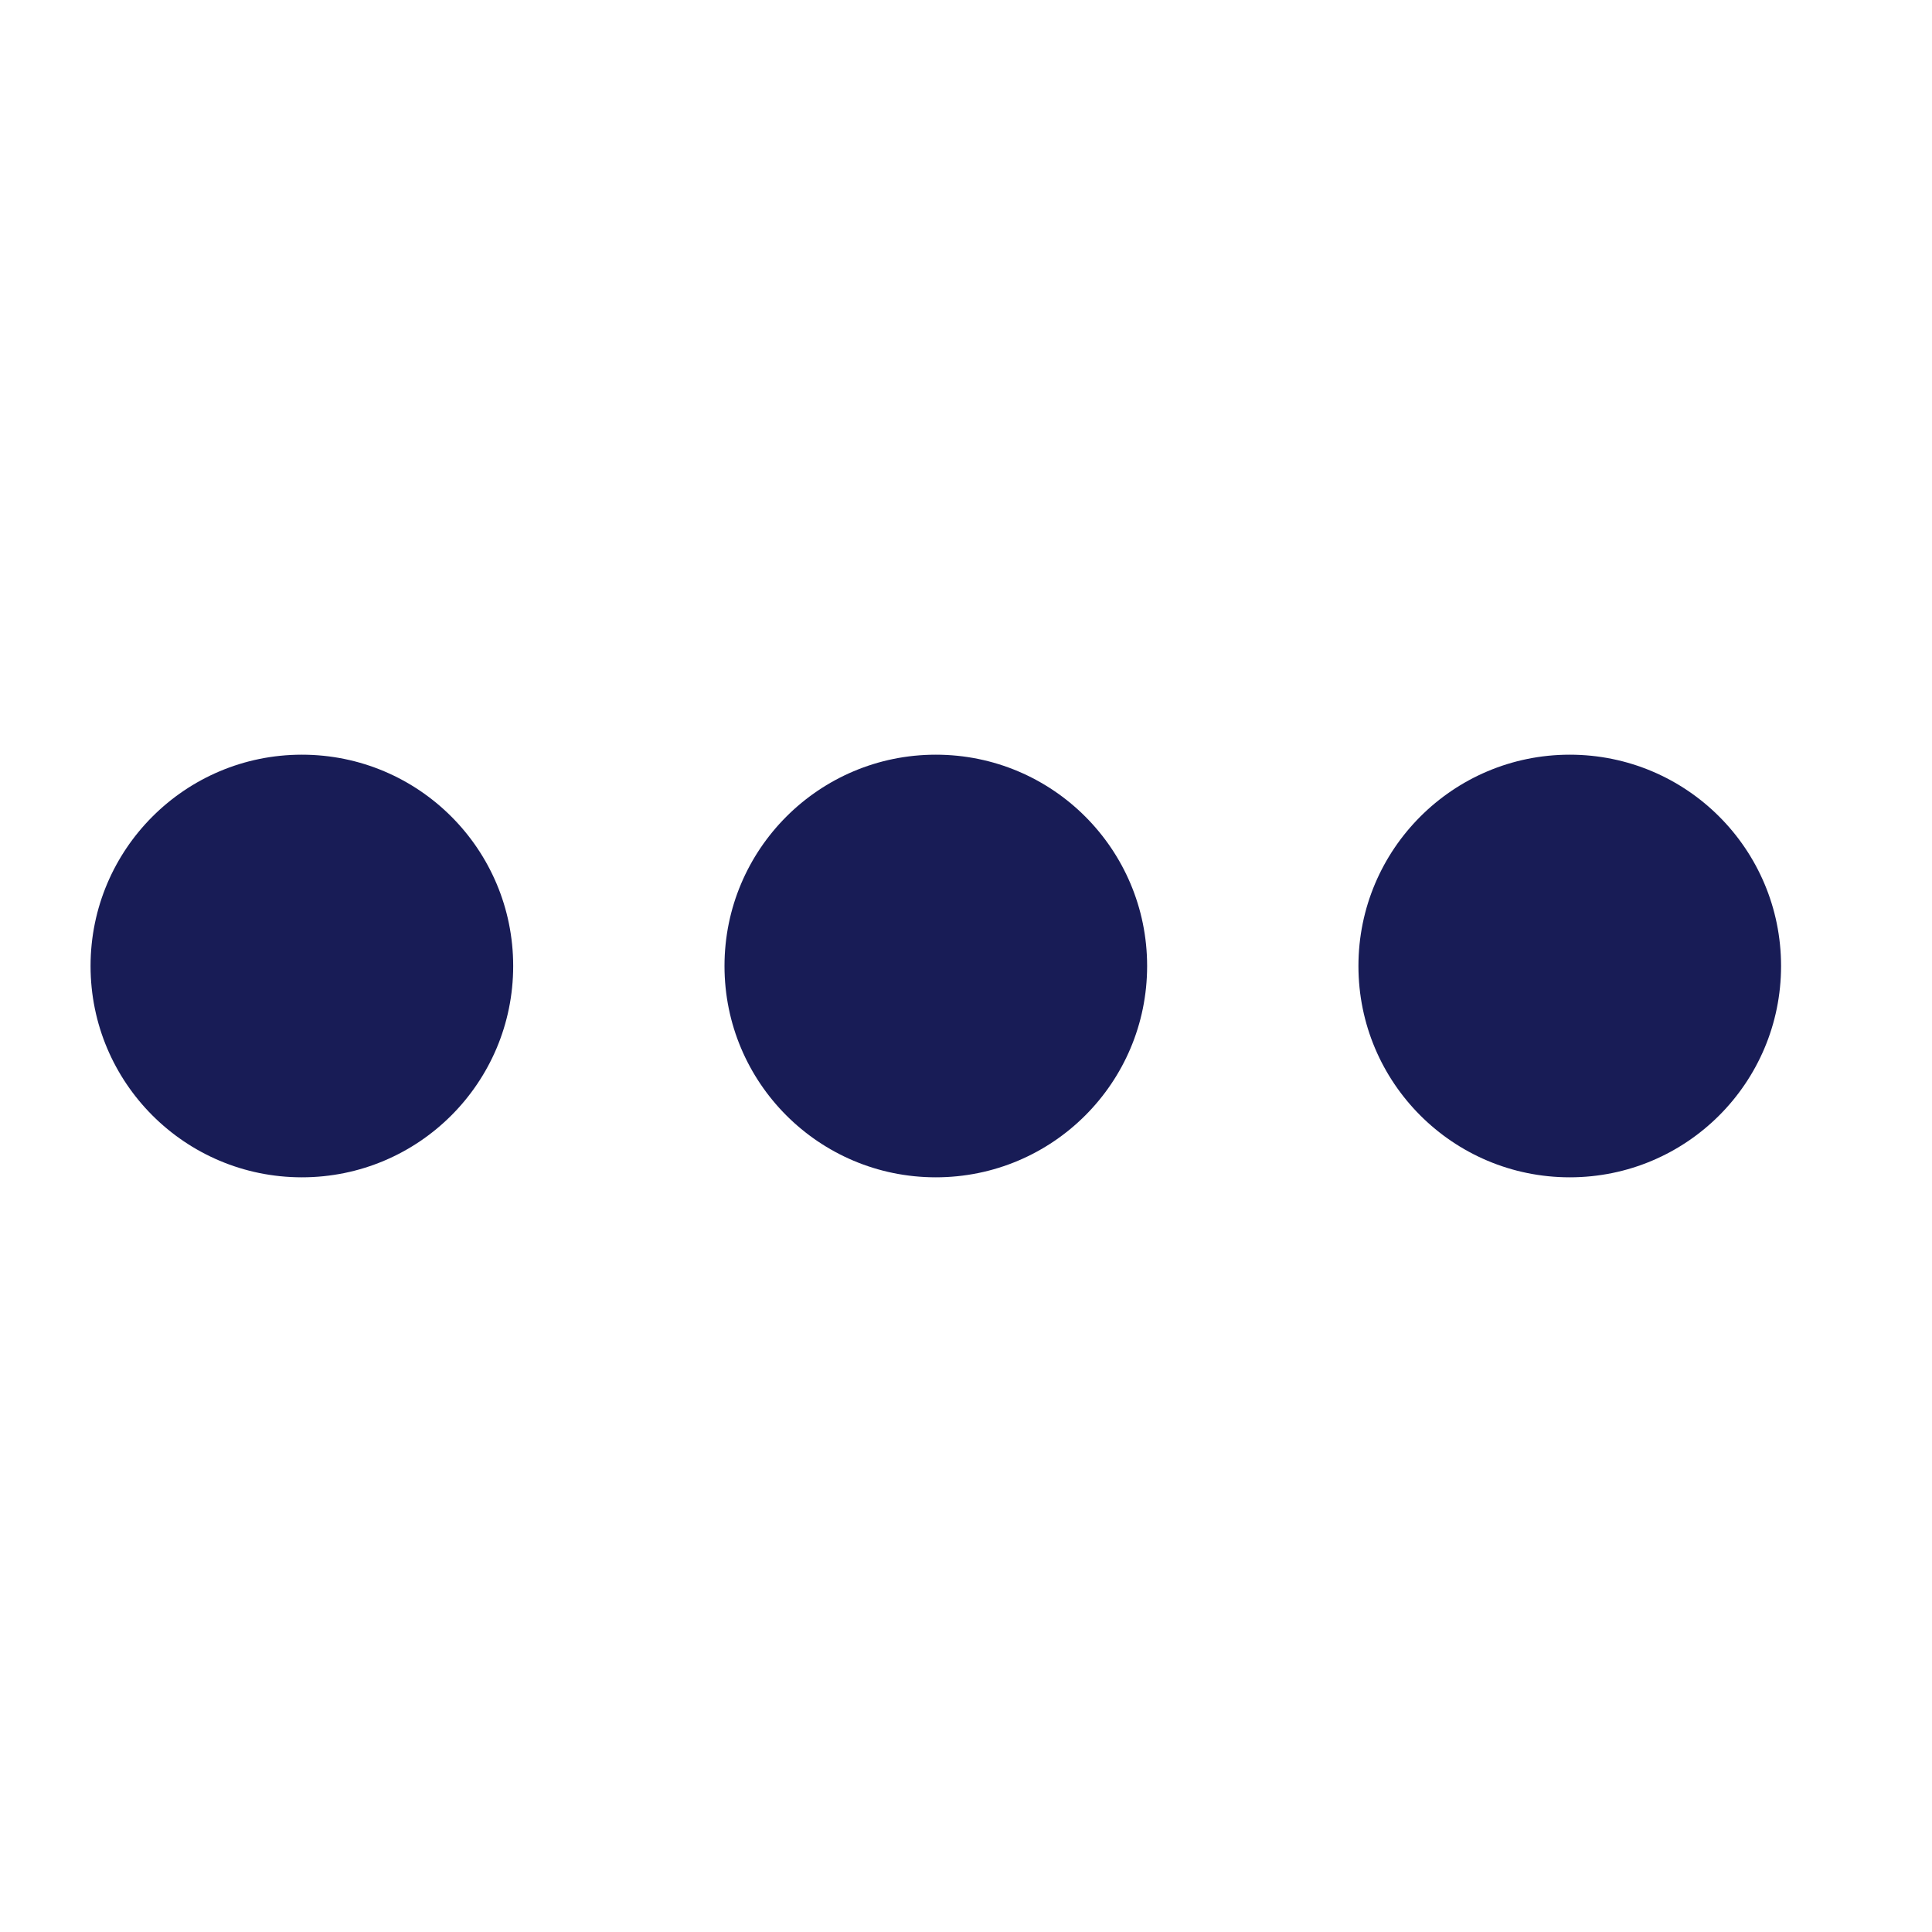
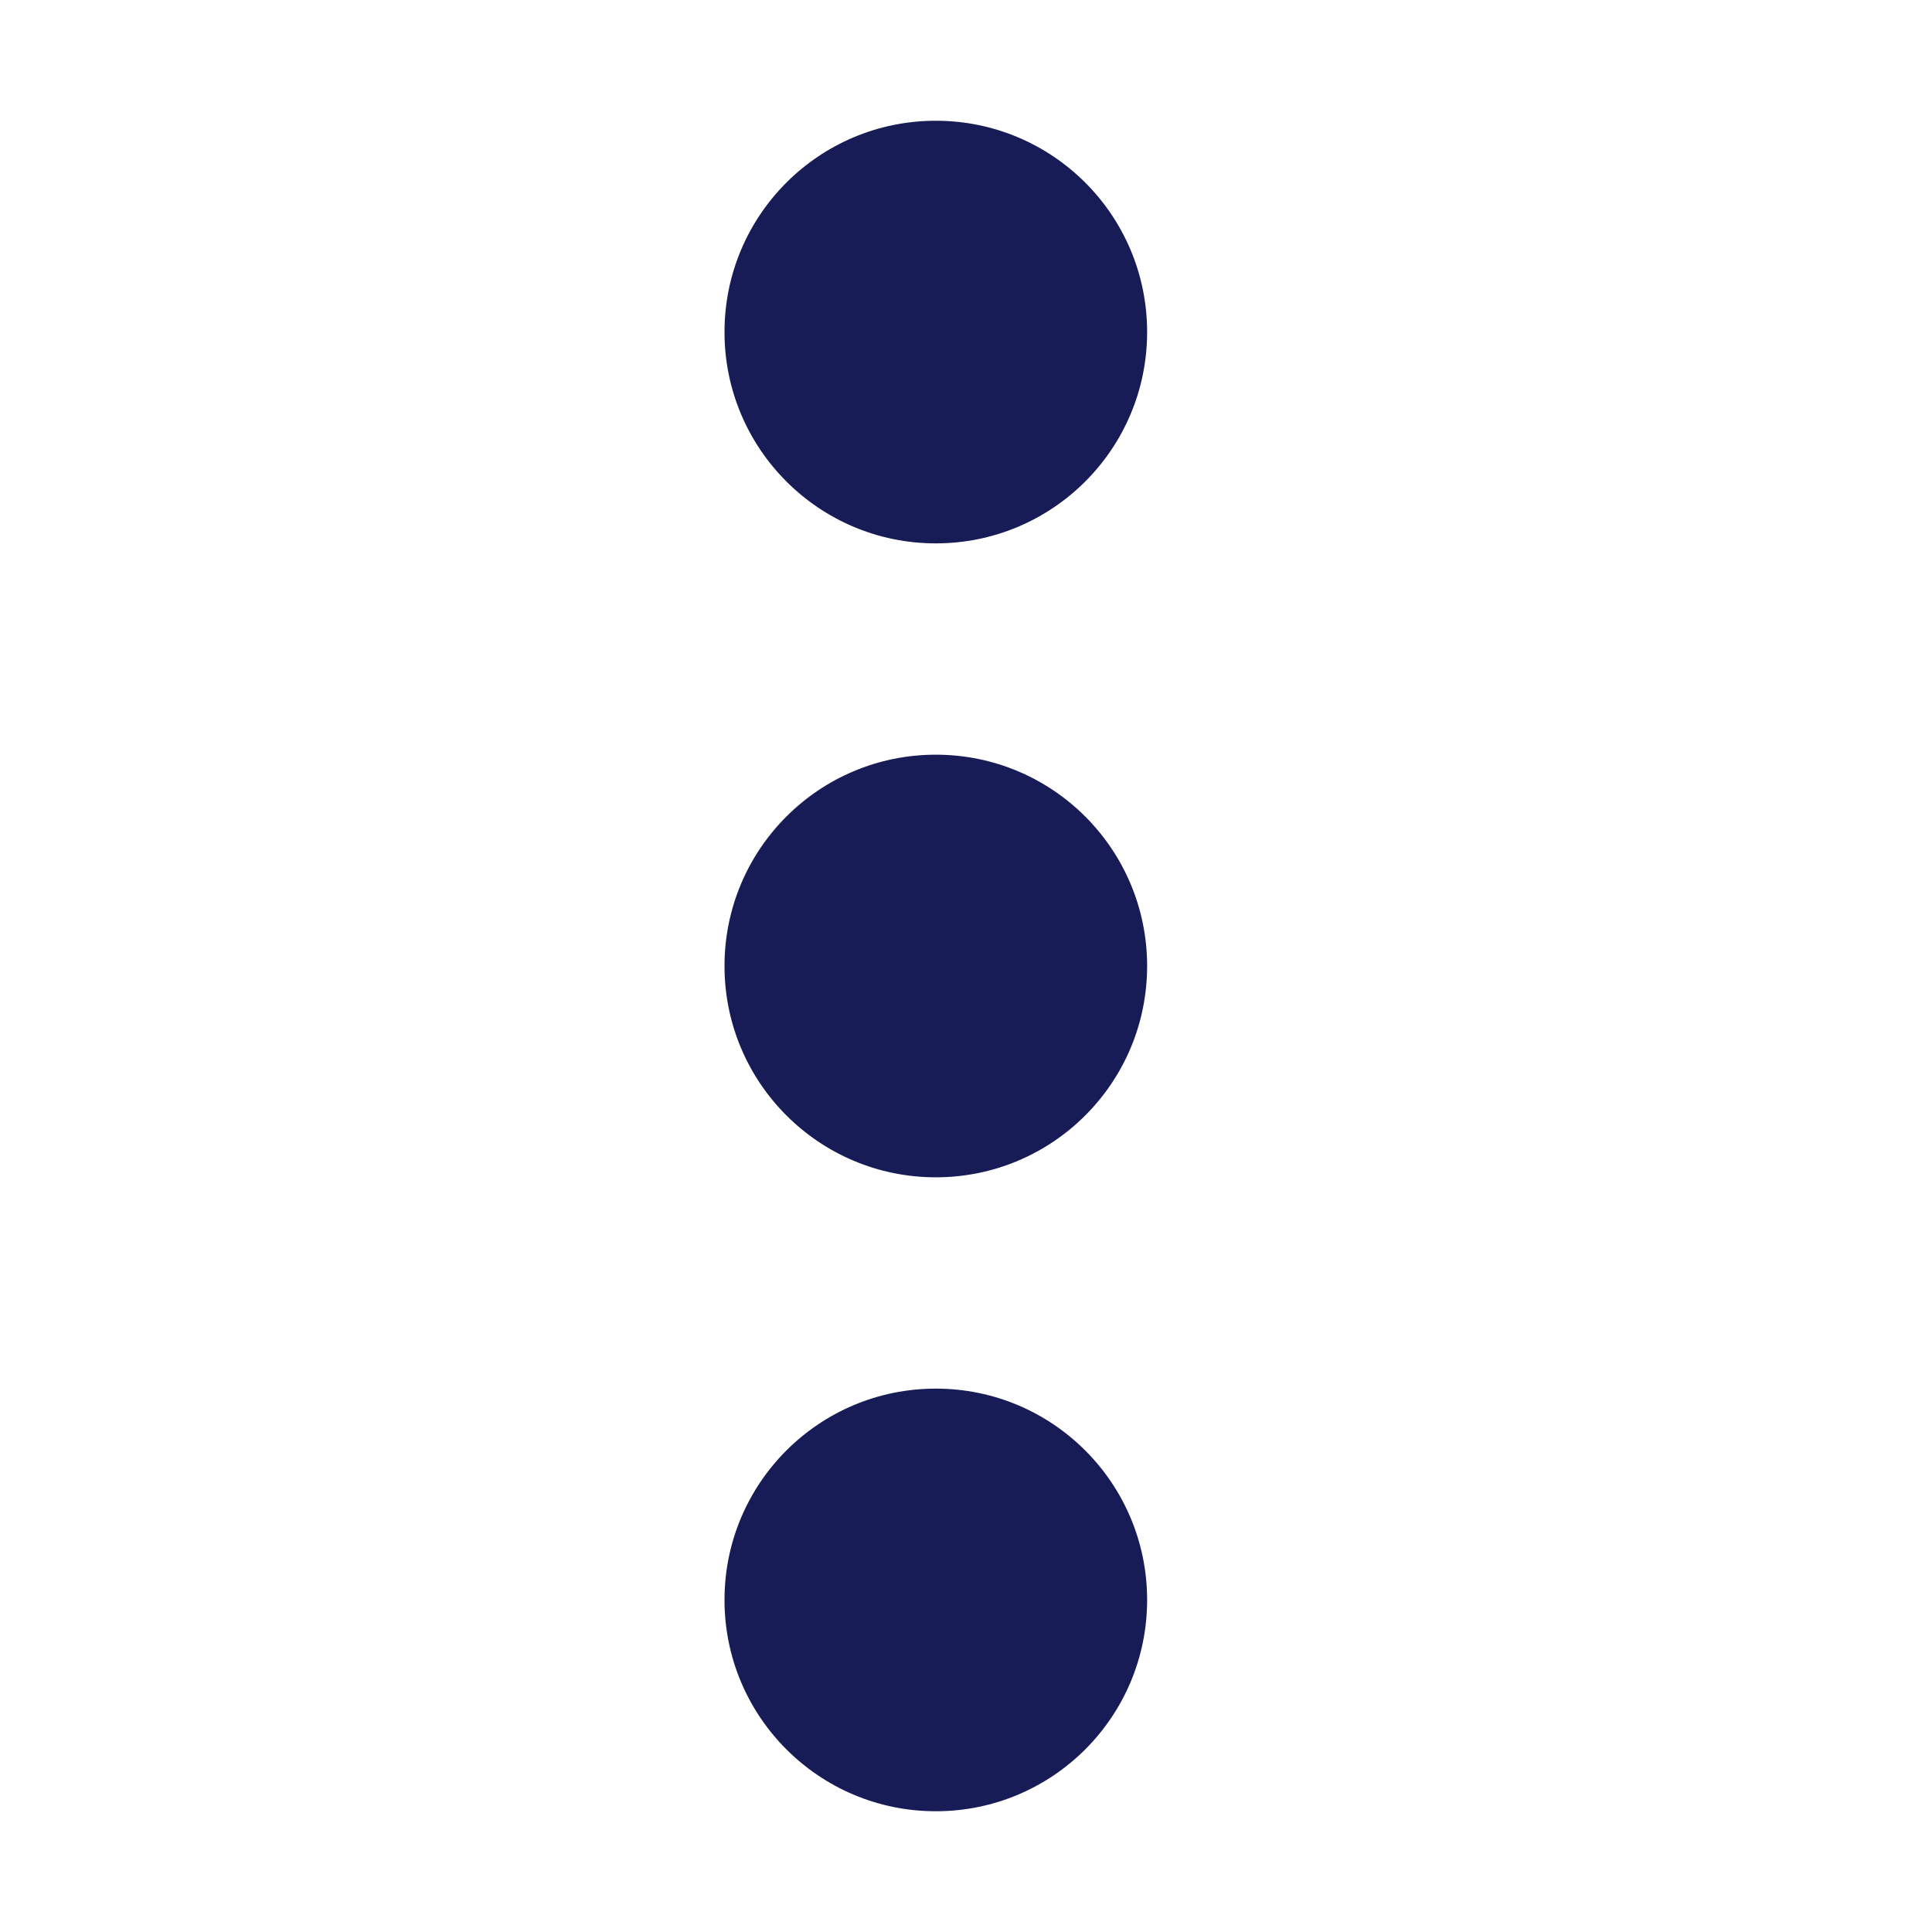
<svg xmlns="http://www.w3.org/2000/svg" version="1.1" id="Layer_1" x="0px" y="0px" viewBox="0 0 16 16" enable-background="new 0 0 16 16" xml:space="preserve">
  <g id="Icon_x2F_UI_x2F_Dots_x2F_Verticale">
-     <g id="Icon-Fill" transform="translate(7.75, 8) rotate(90) translate(-7.75, -8) ">
+     <g id="Icon-Fill" transform="translate(7.75, 8) translate(-7.75, -8) ">
      <path id="path-1_1_" fill="#181C56" d="M6,2.75c0-0.967,0.783-1.75,1.75-1.75s1.75,0.783,1.75,1.75s-0.783,1.75-1.75,1.75    S6,3.716,6,2.75z M6,8c0-0.967,0.783-1.75,1.75-1.75s1.75,0.783,1.75,1.75s-0.783,1.75-1.75,1.75    S6,8.966,6,8z M6,13.25c0-0.967,0.783-1.75,1.75-1.75s1.75,0.783,1.75,1.75s-0.783,1.75-1.75,1.75    S6,14.216,6,13.25z" />
    </g>
  </g>
</svg>
